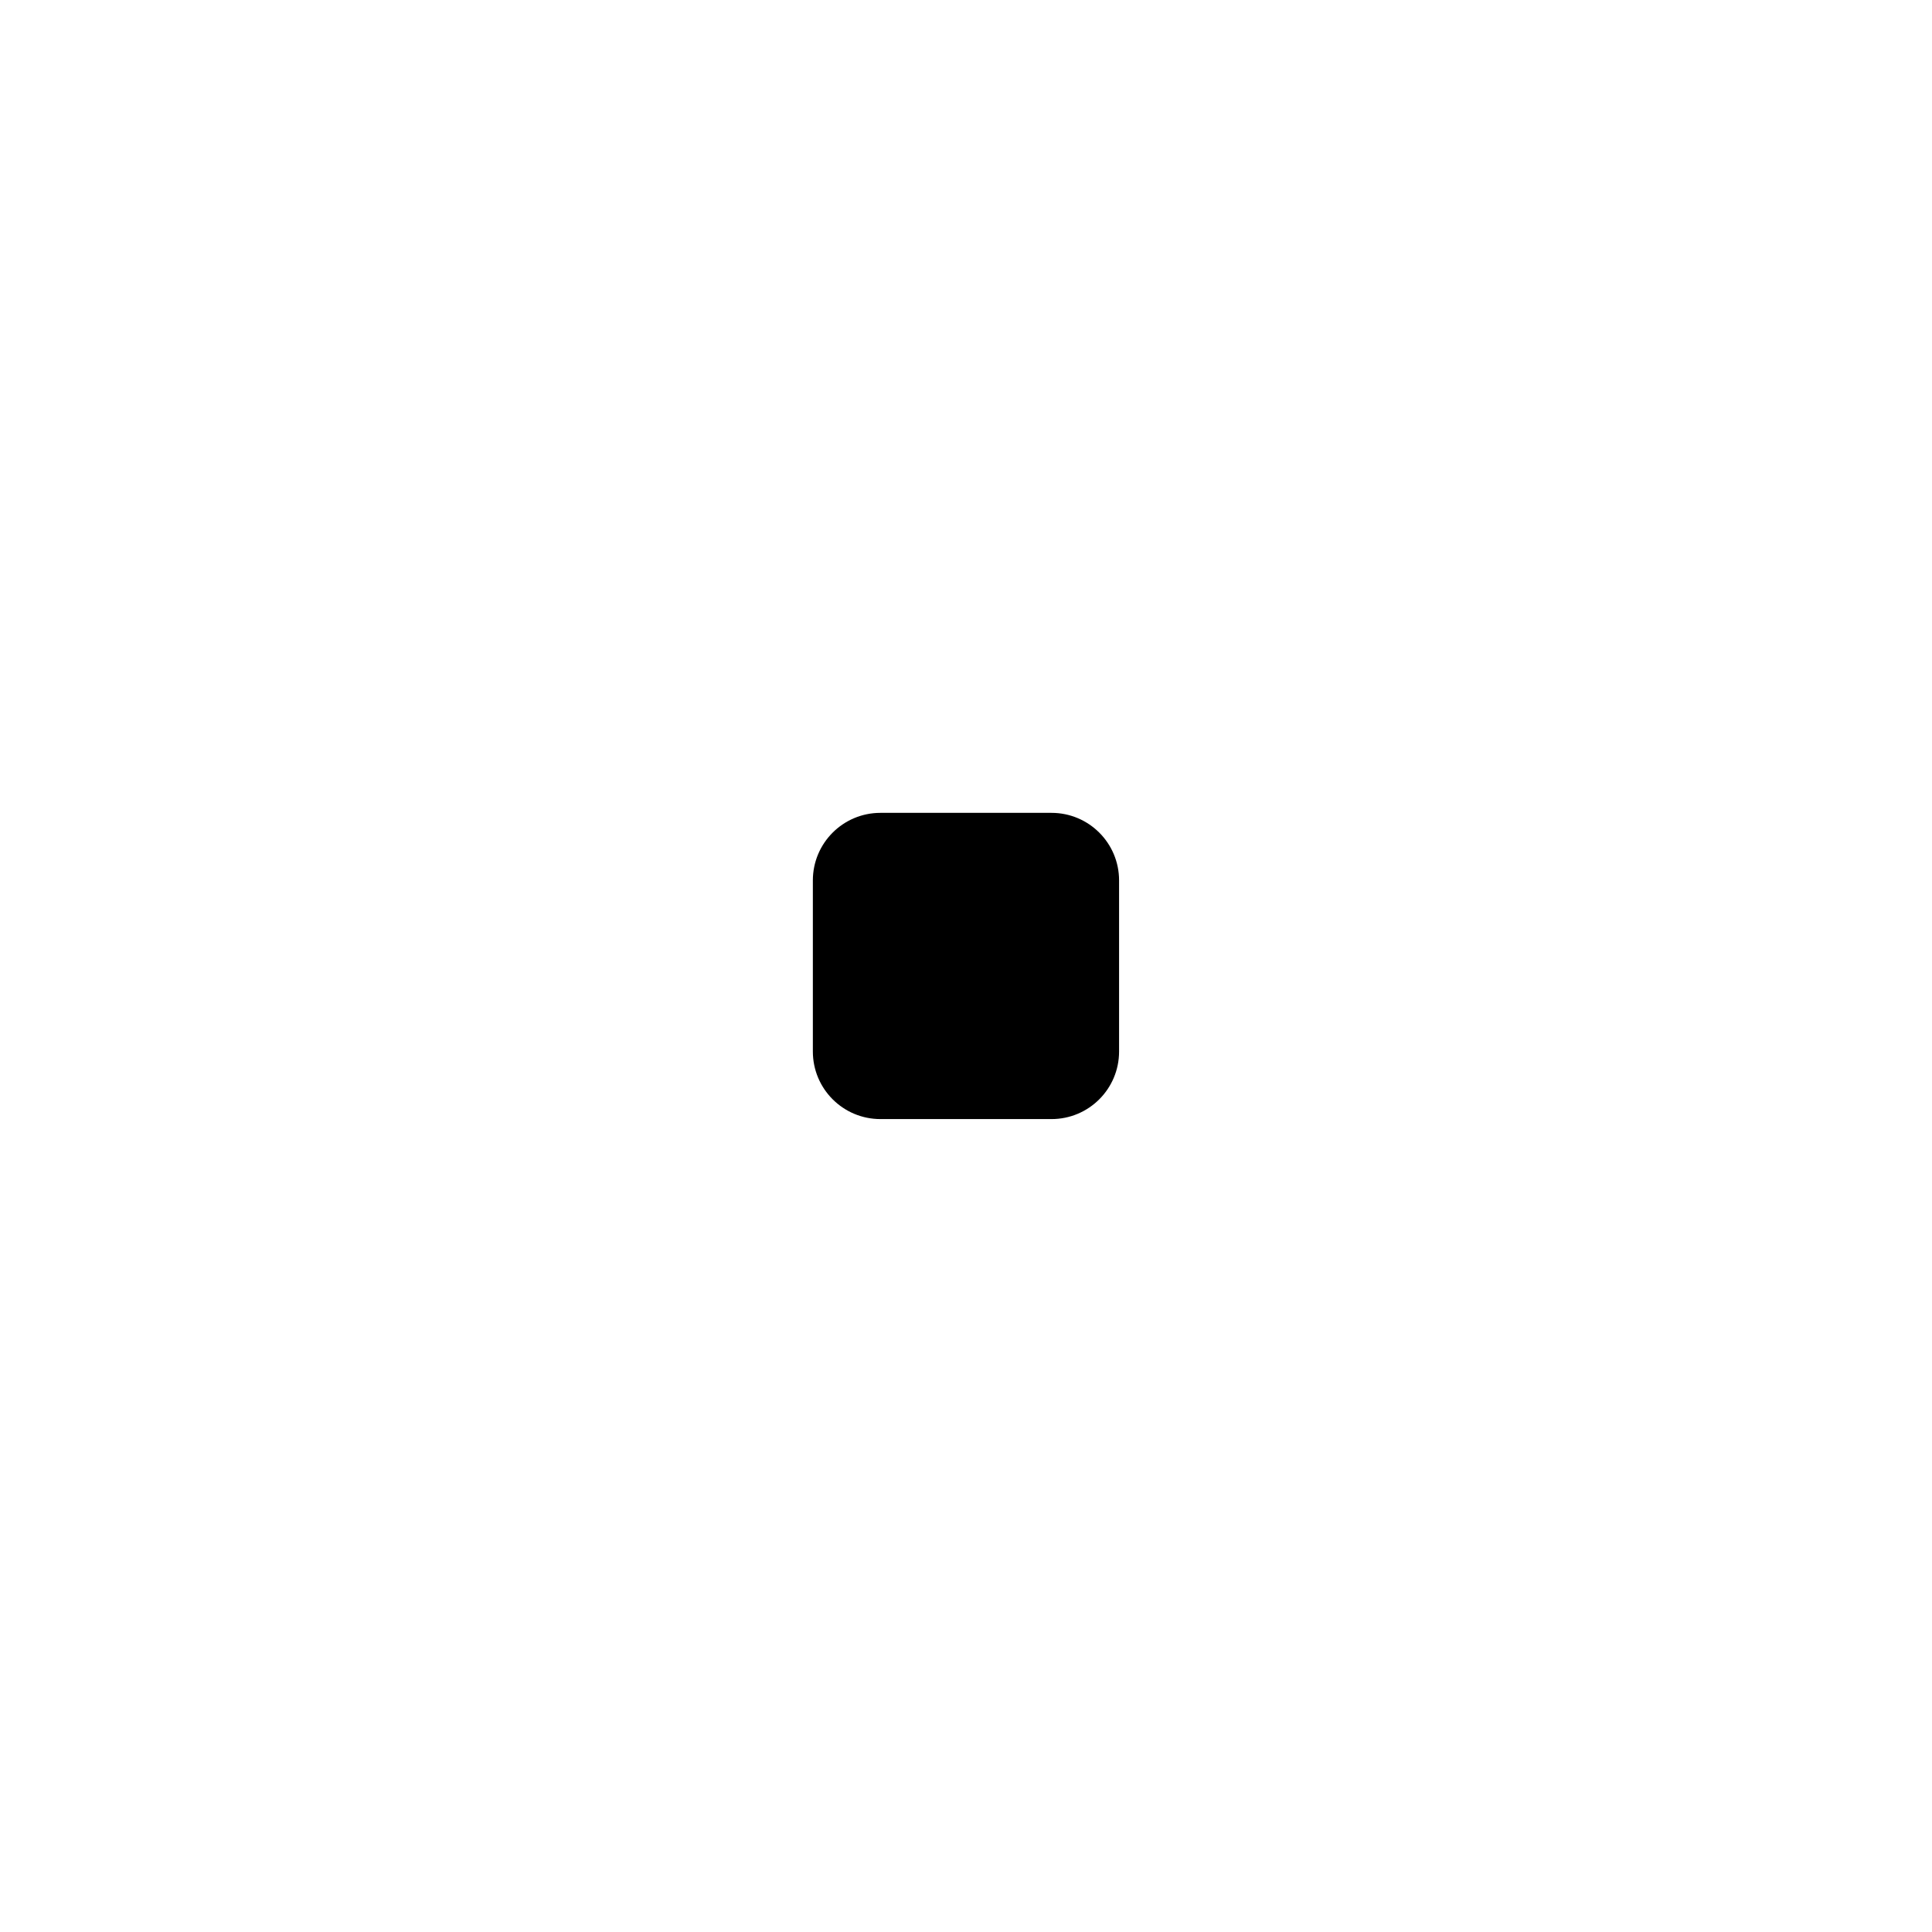
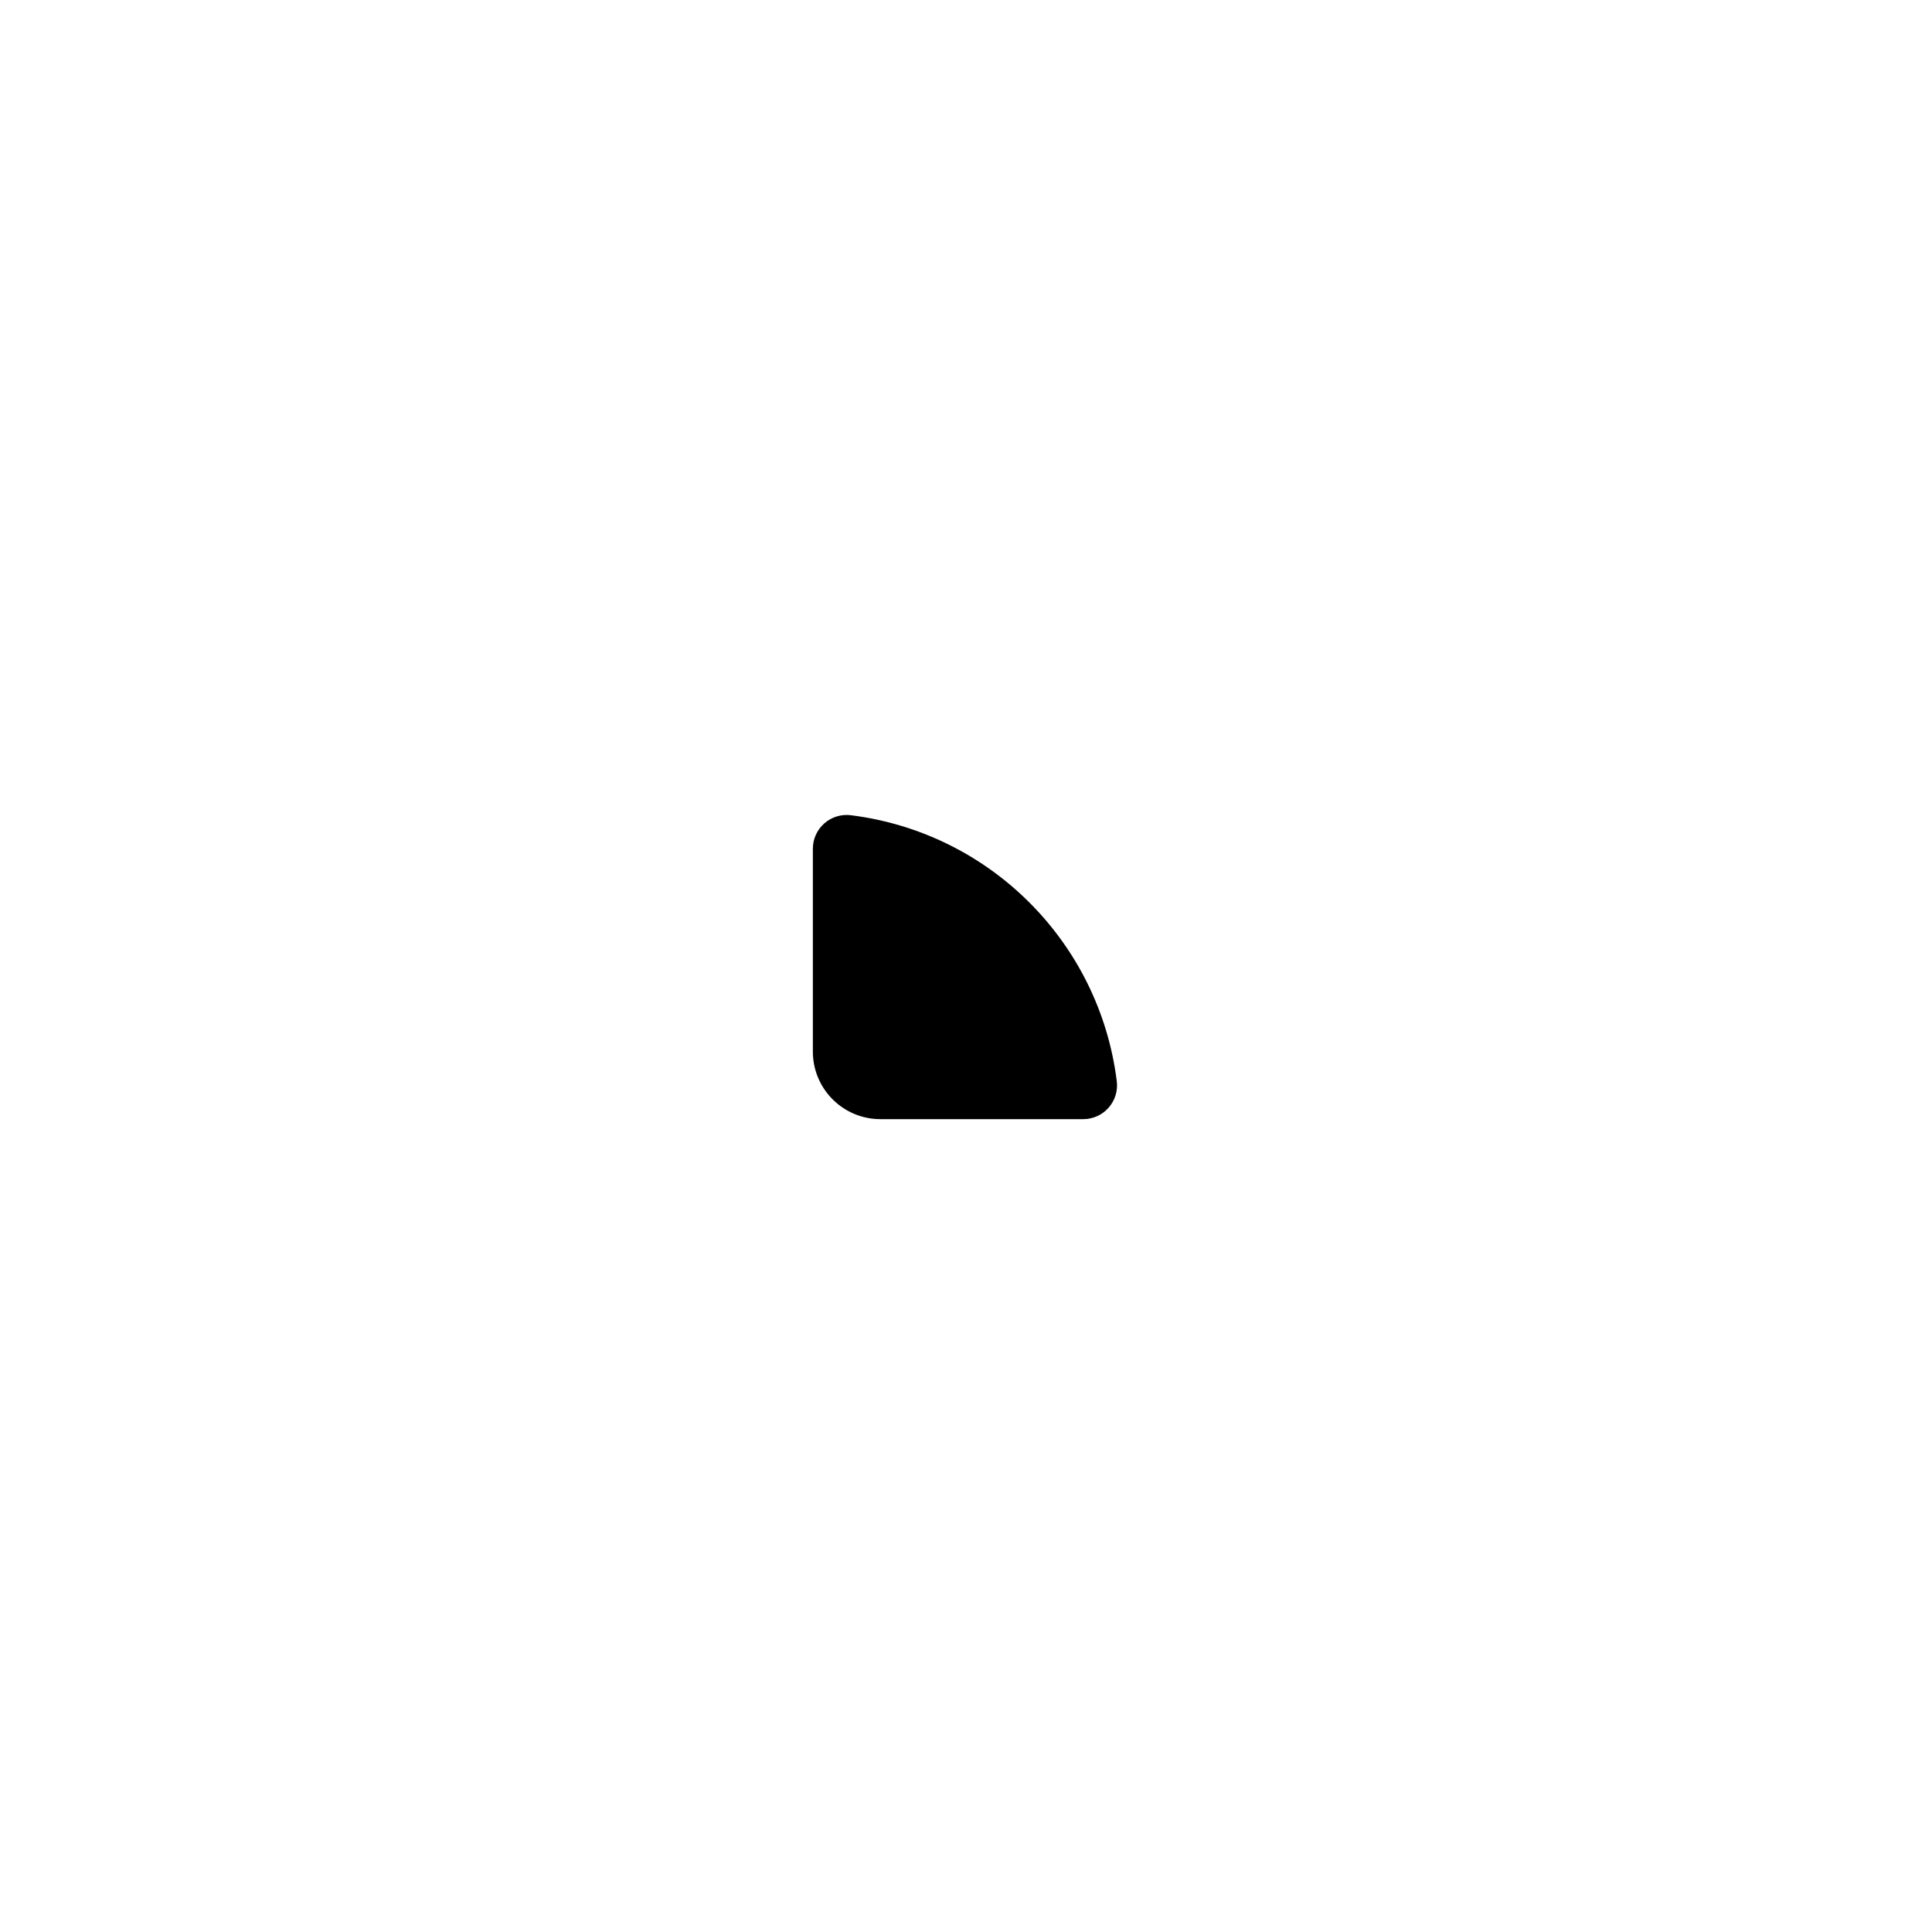
<svg xmlns="http://www.w3.org/2000/svg" width="1024" height="1024" viewBox="0 0 1024 1024">
  <svg width="716.101" height="716.101" viewBox="0 0 20 20" fill="none" aria-hidden="true" x="153.95" y="153.95">
-     <rect x="7.733" y="7.733" width="4.533" height="4.533" rx="1" fill="#000" />
+     <path d="M7.733 11.267V8.264A0.5 0.5 0 0 1 8.295 7.768A4.533 4.533 0 0 1 12.232 11.705A0.5 0.5 0 0 1 11.736 12.267H8.733A1 1 0 0 1 7.733 11.267Z" fill="#000" />
  </svg>
</svg>
